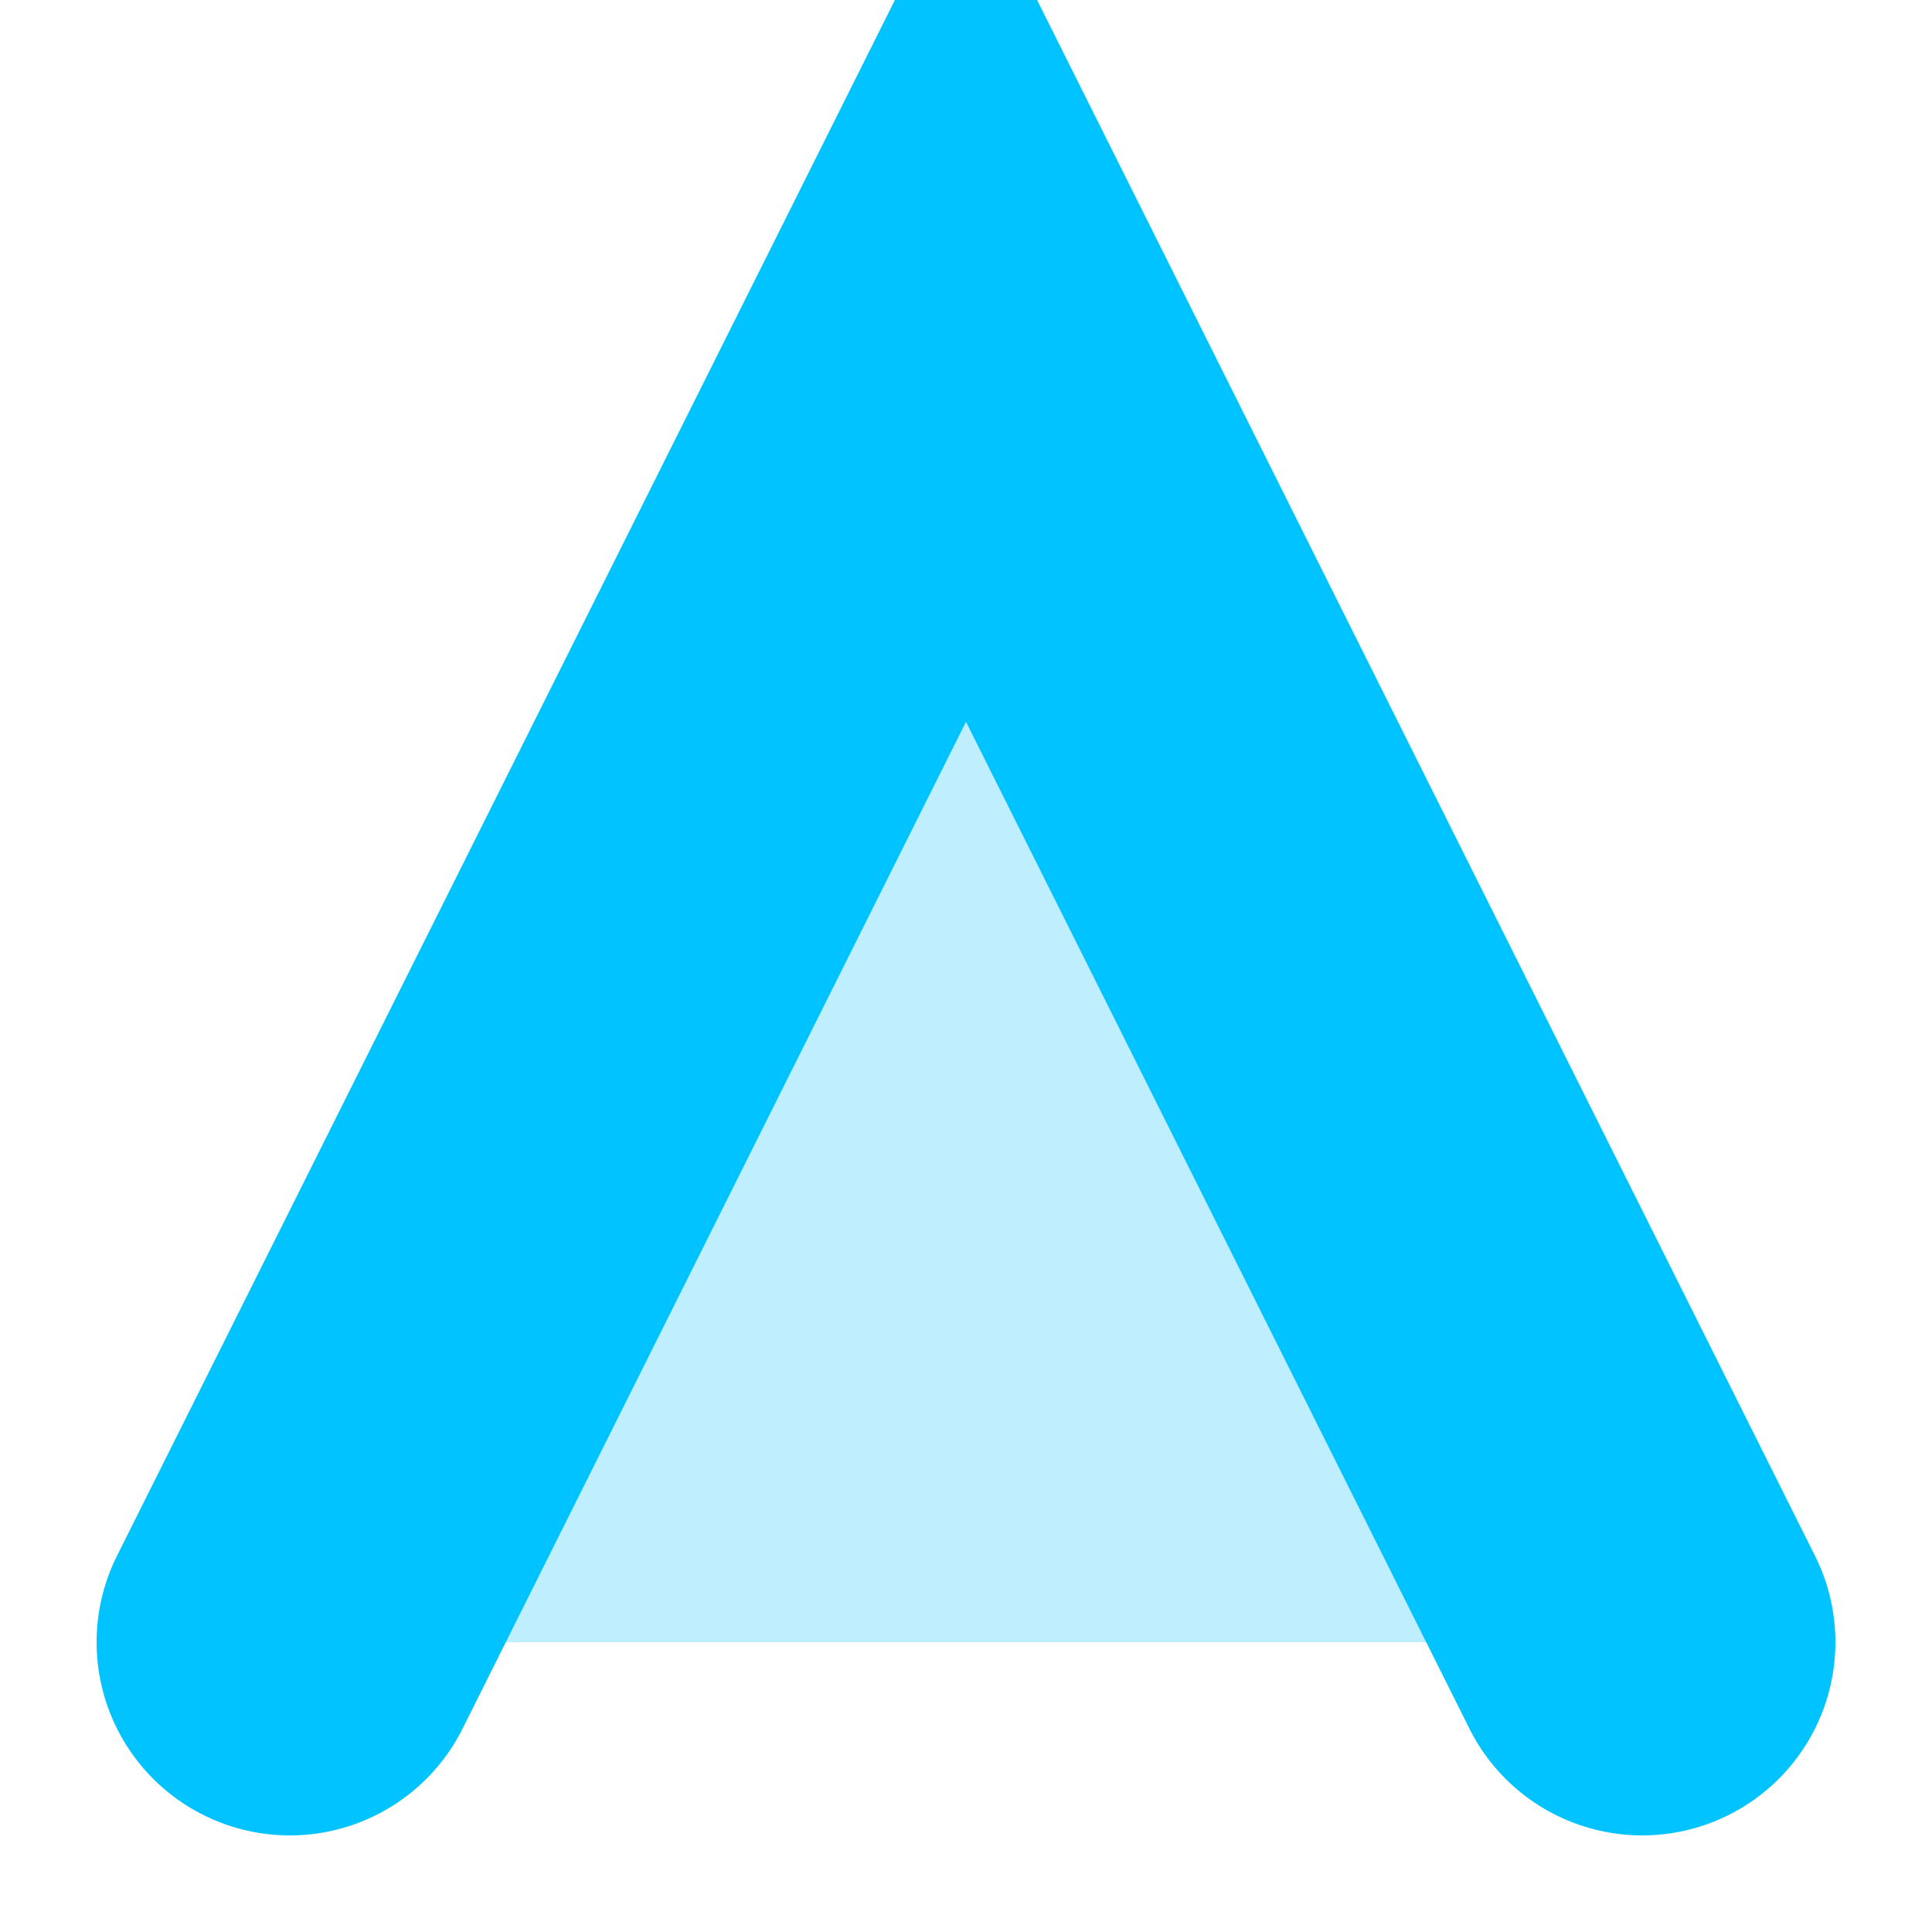
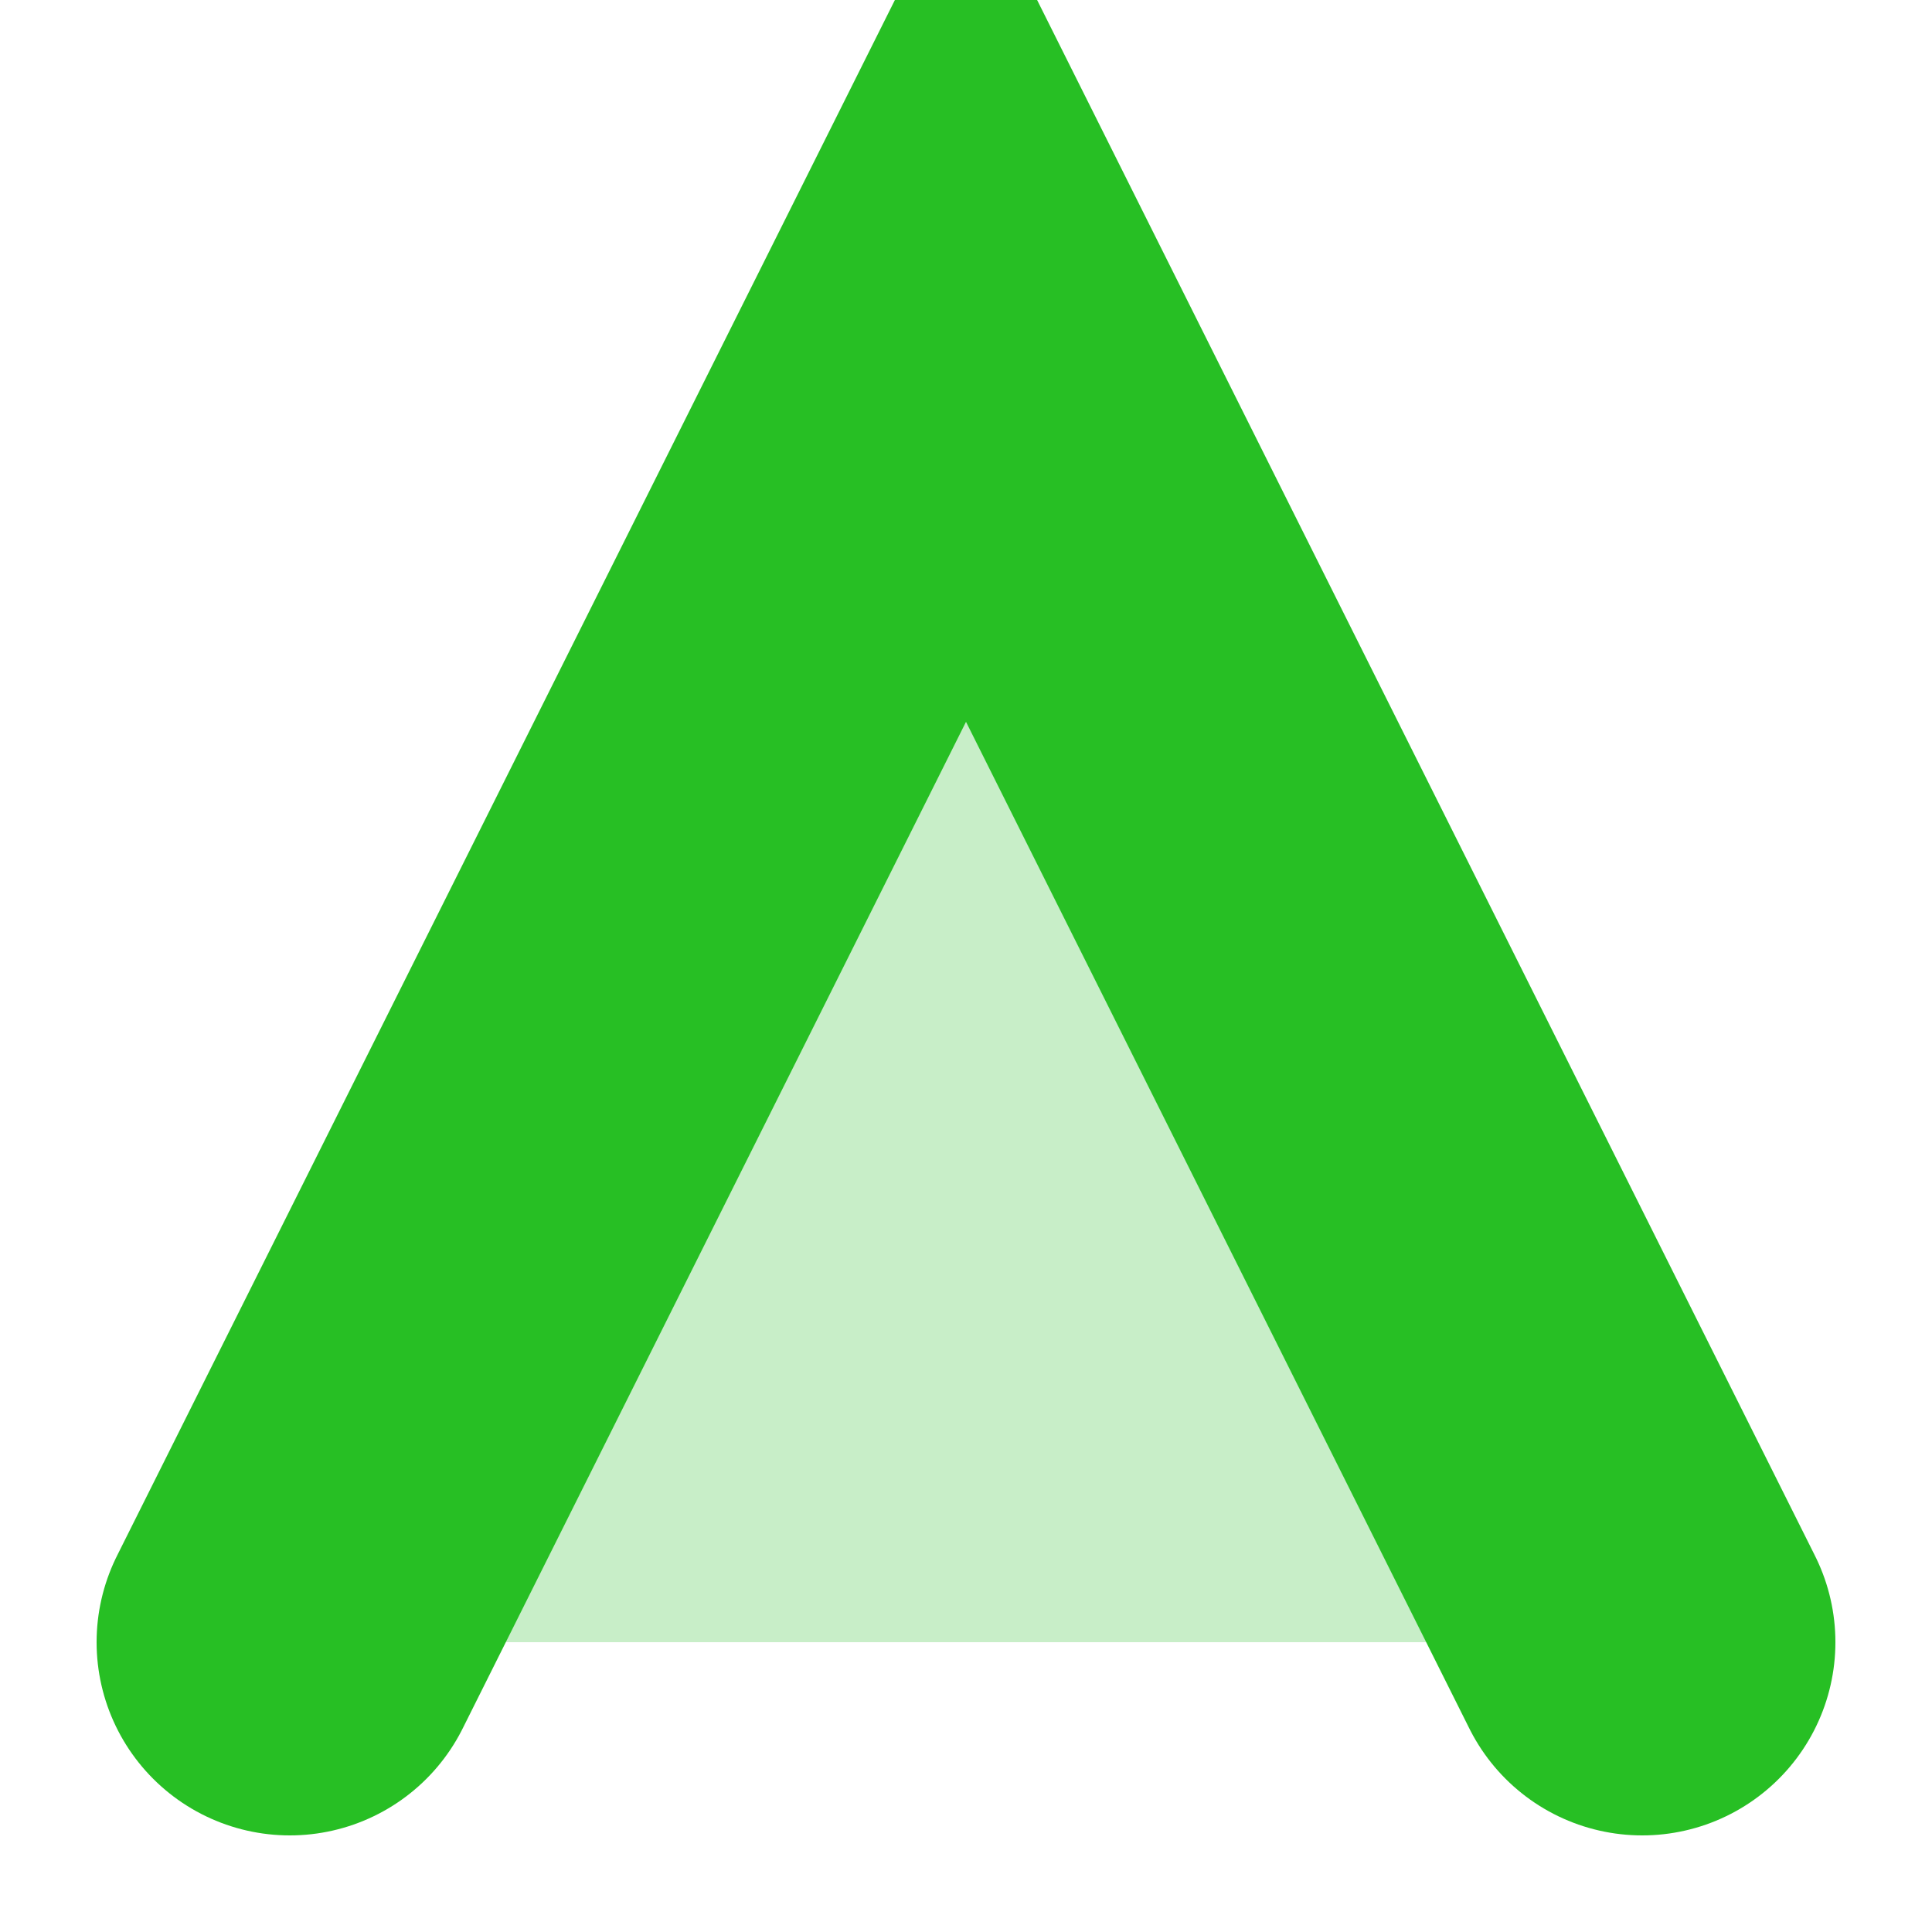
<svg xmlns="http://www.w3.org/2000/svg" width="20px" height="20px" viewBox="0,0,20,20" version="1.1">
-   <g stroke-linecap="round" stroke="#00c3ff" fill="#00c3ff" fill-opacity="0.25" stroke-width="4" stroke-linejoin="miter">
+   <g stroke-linecap="round" stroke="#27bf24" fill="#27bf24" fill-opacity="0.25" stroke-width="4" stroke-linejoin="miter">
    <path d="M3,17 L10,3 L17,17" />
  </g>
</svg>
